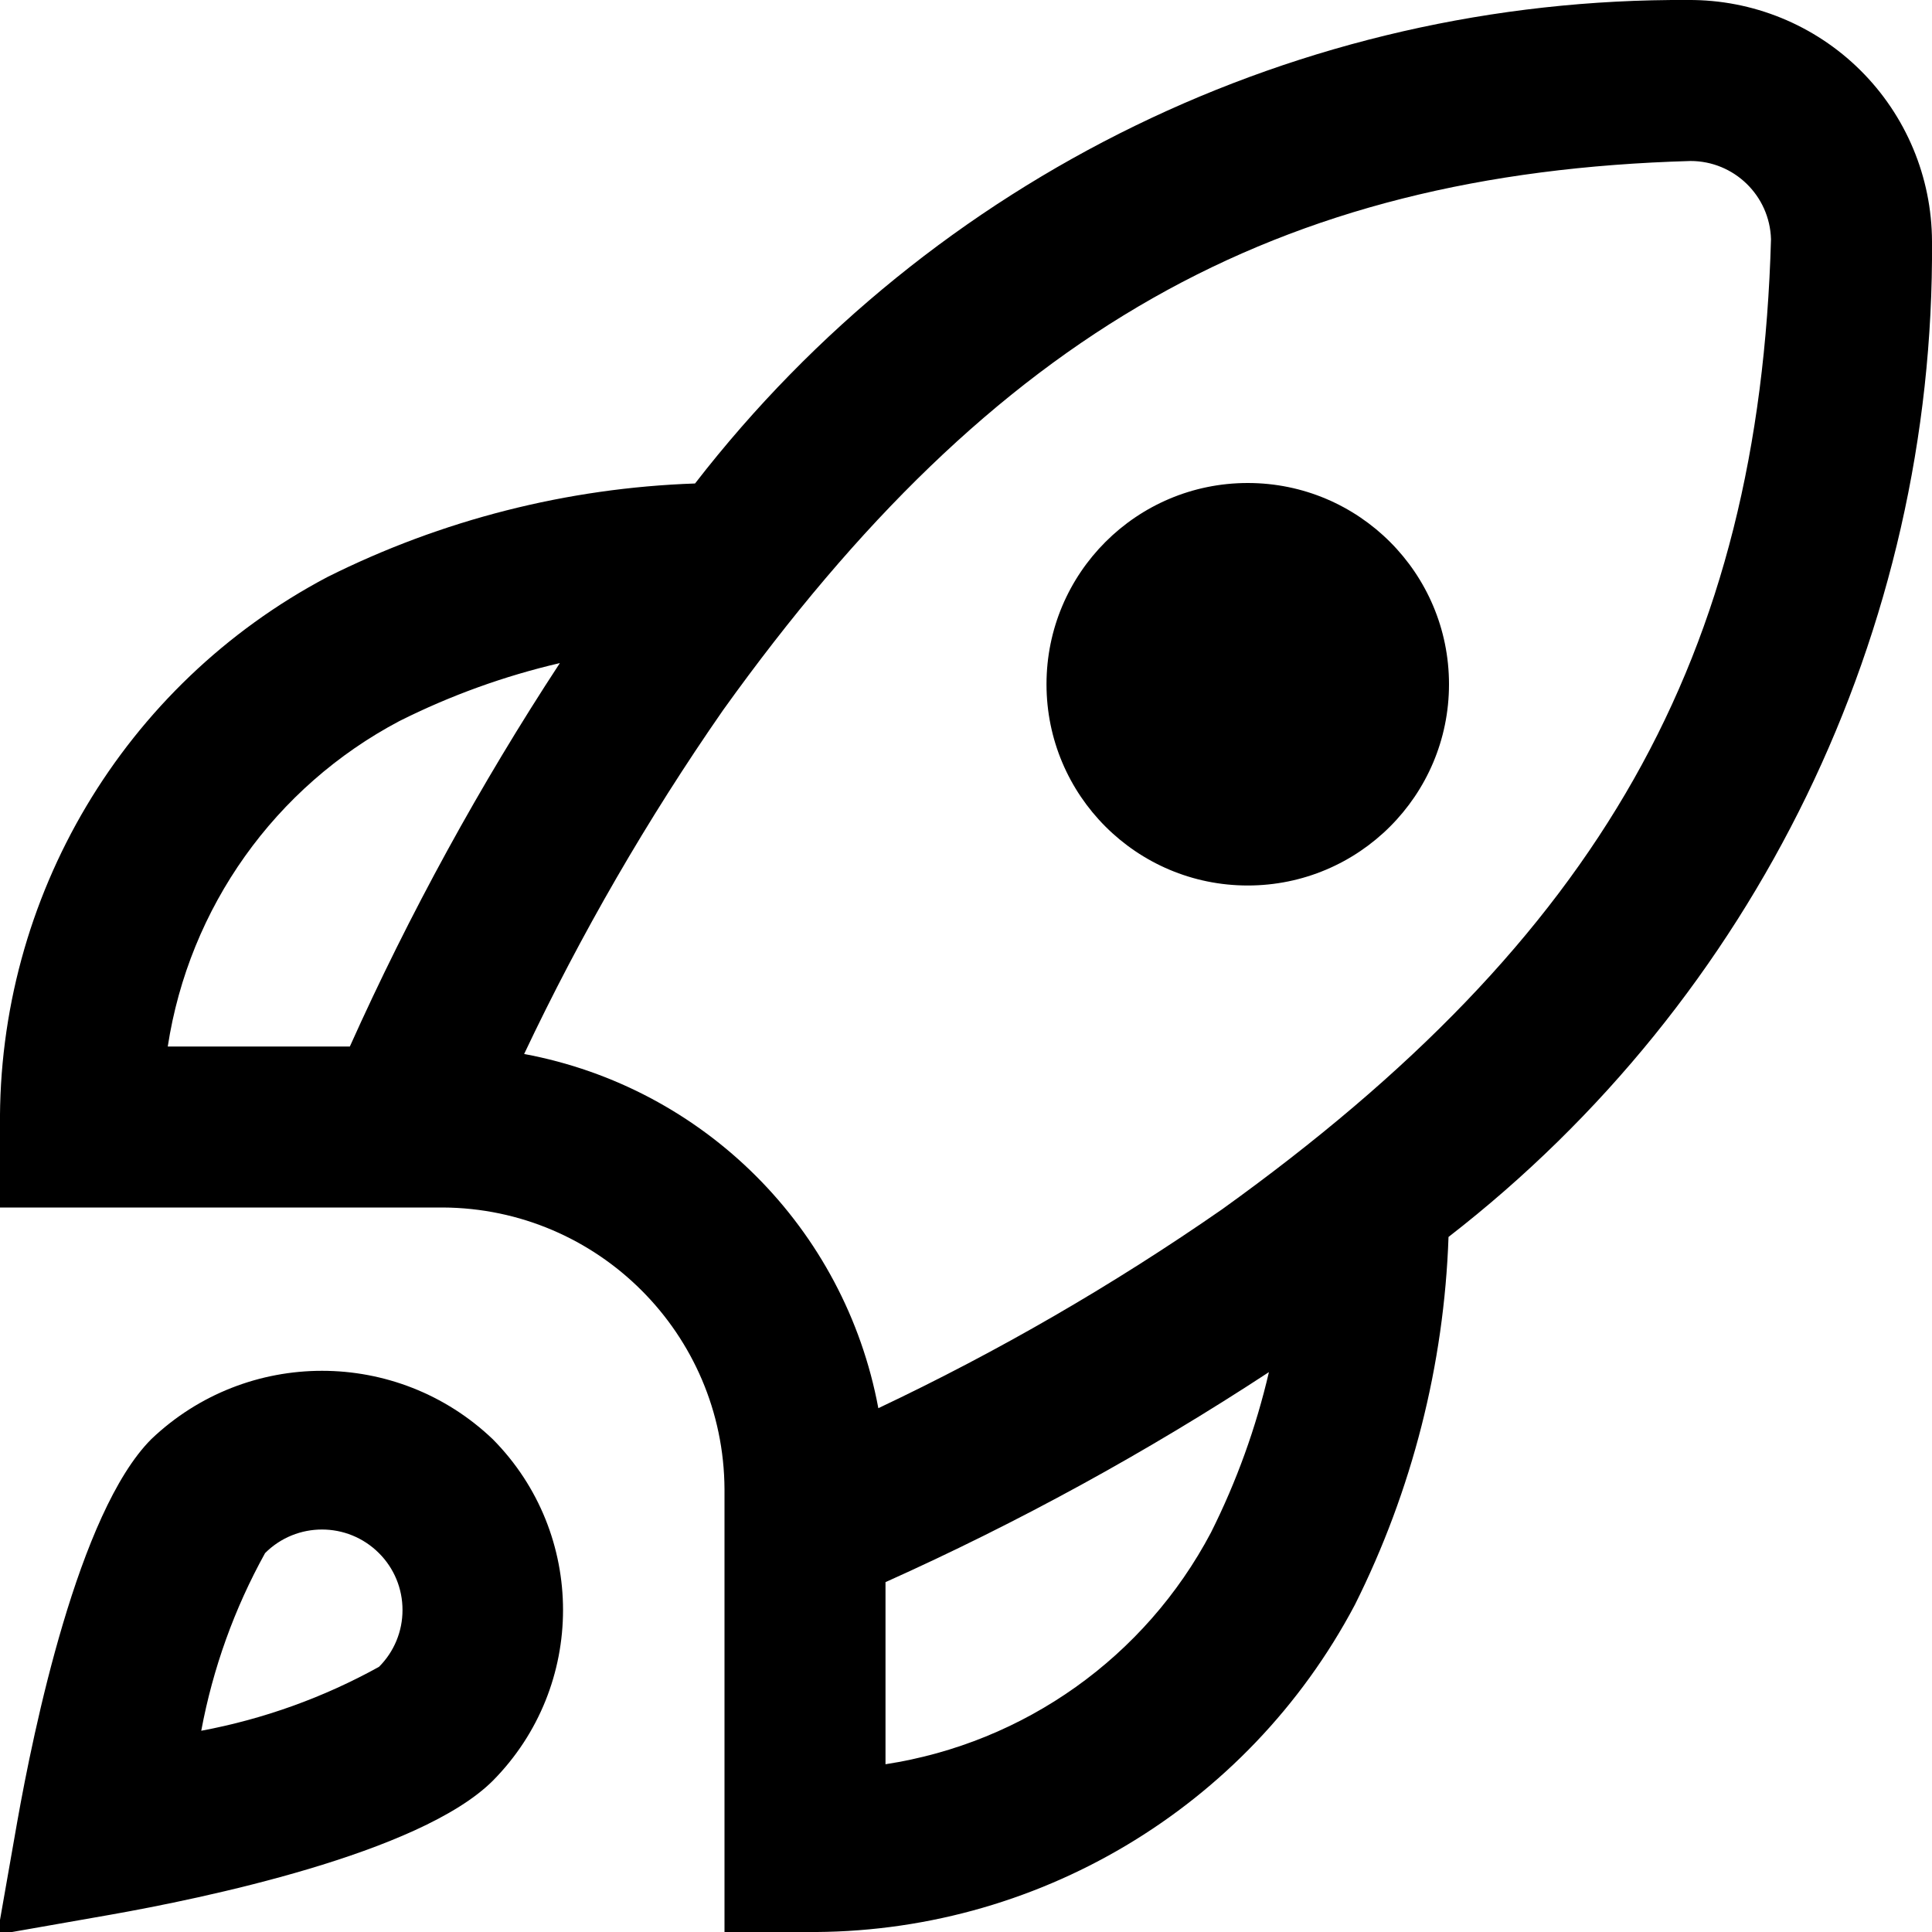
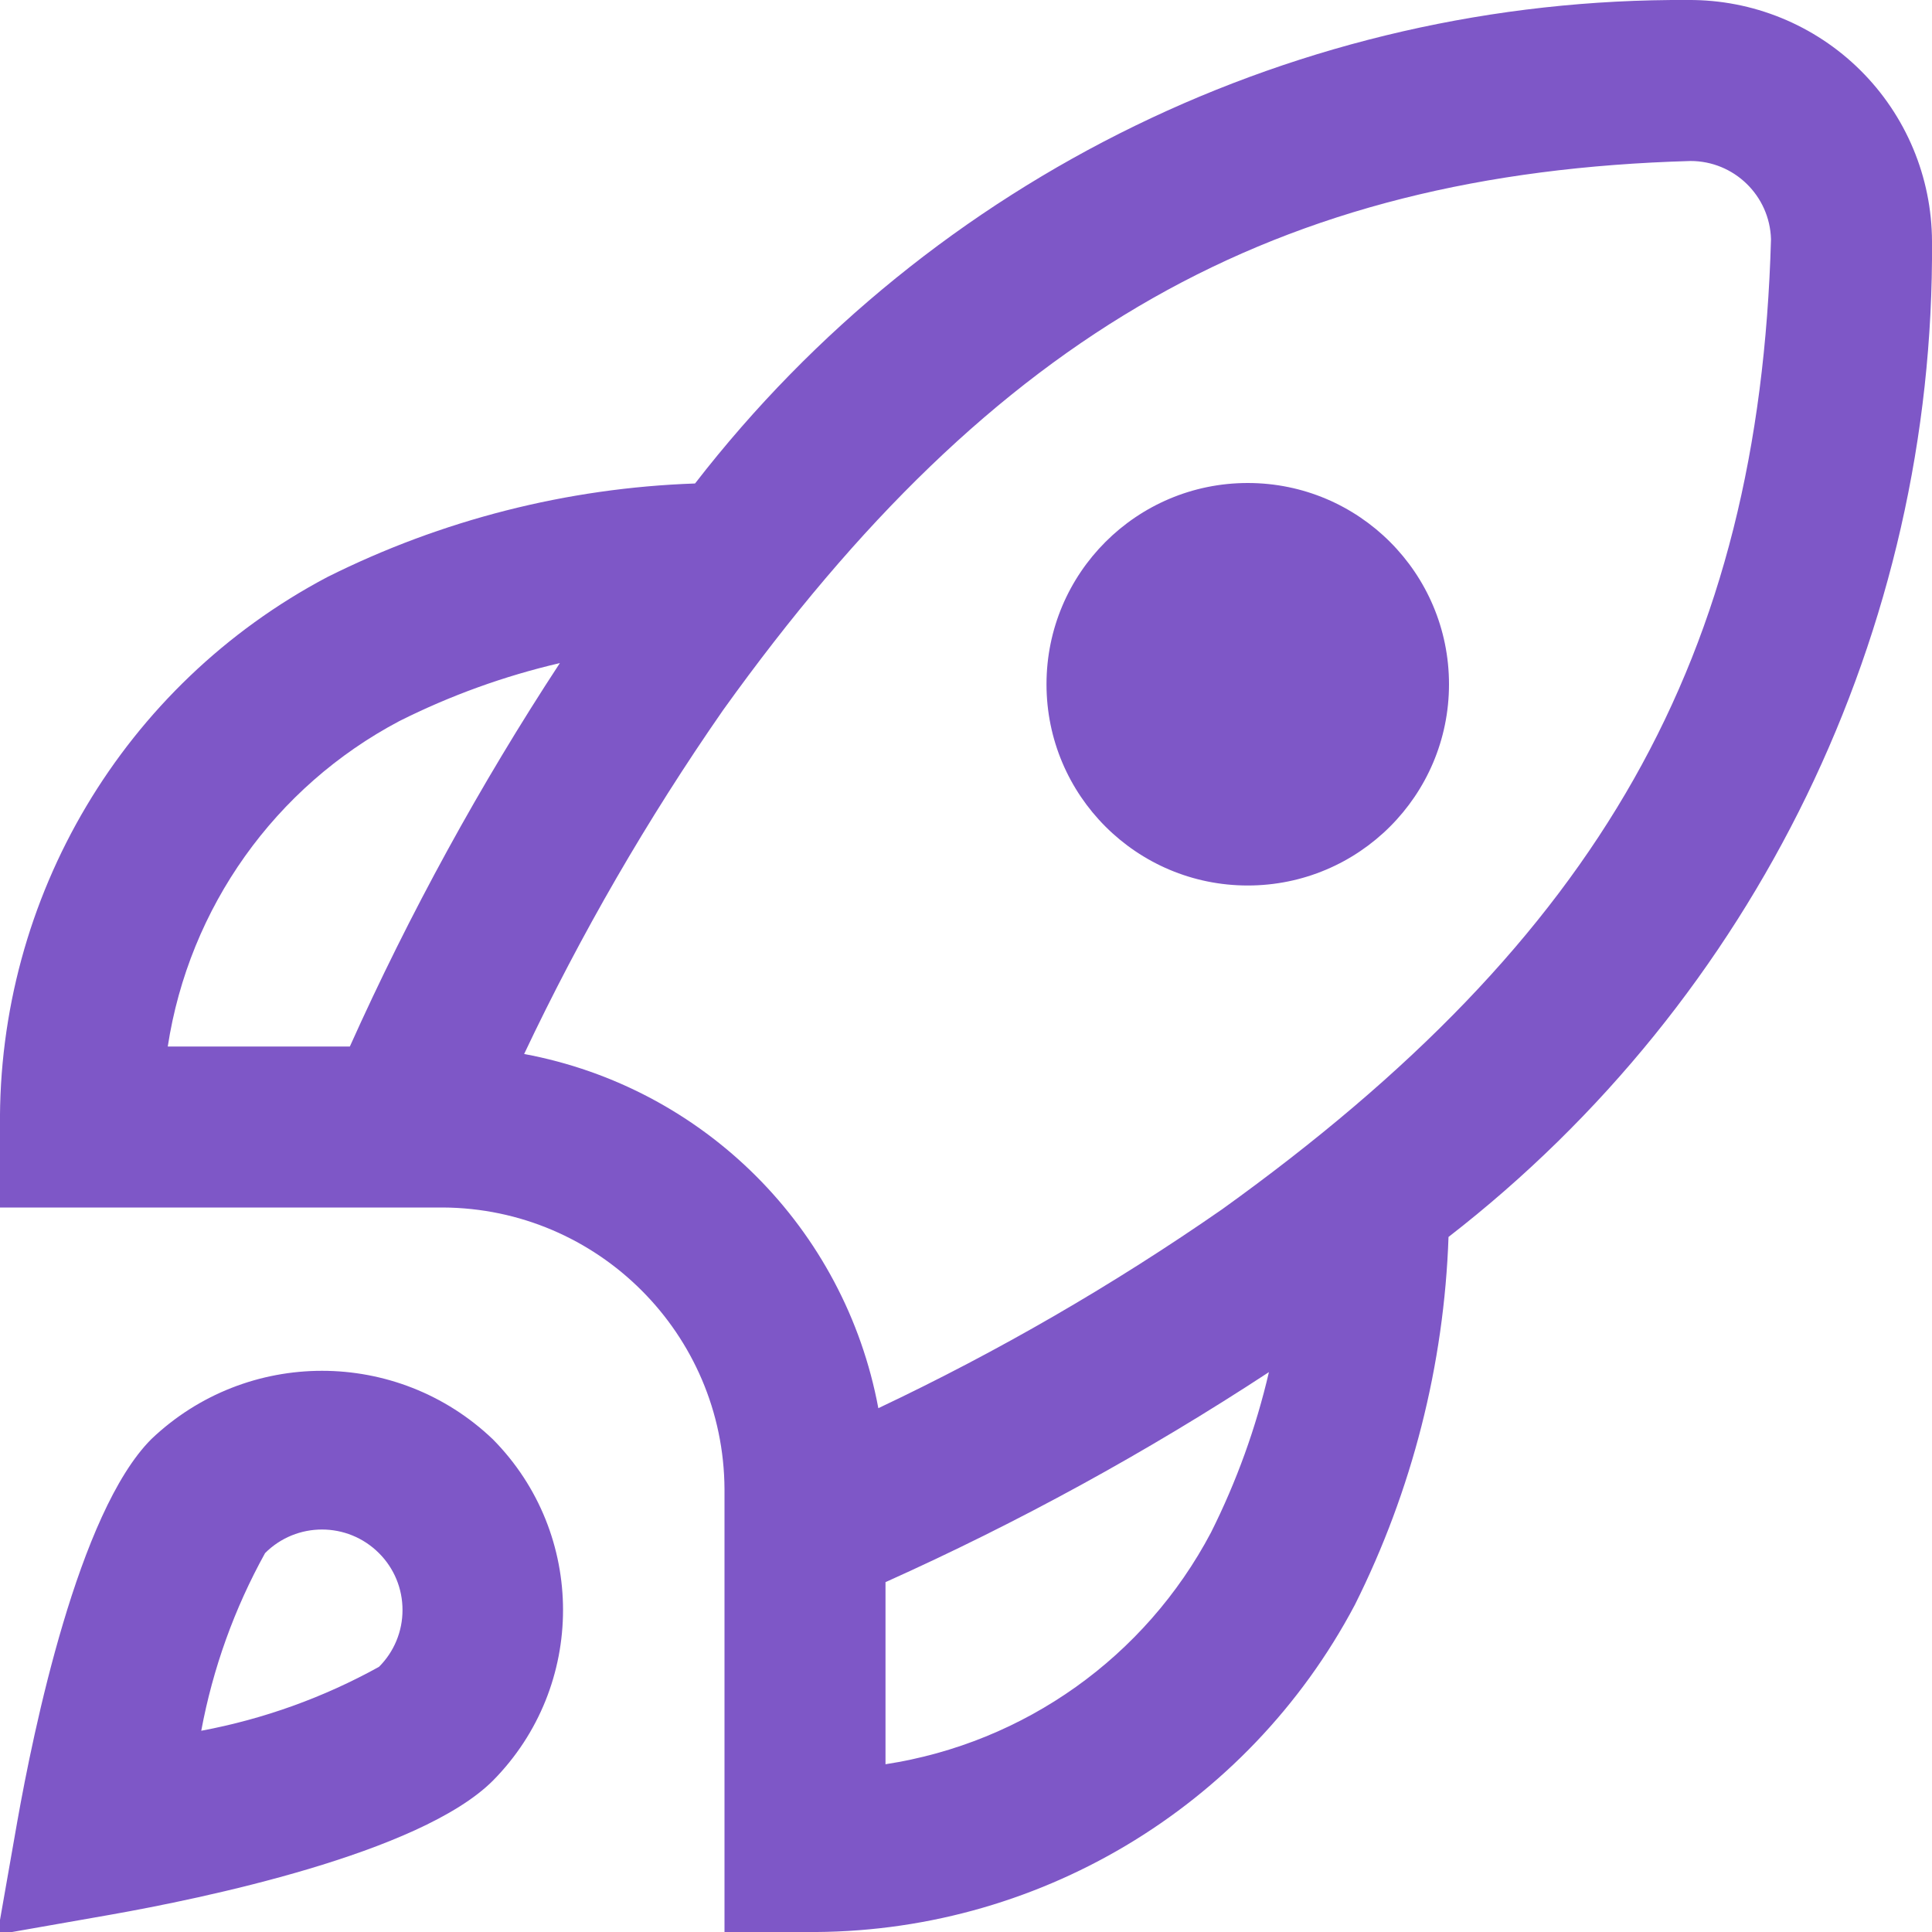
- <svg xmlns="http://www.w3.org/2000/svg" id="Layer_1" data-name="Layer 1" viewBox="0 0 24 24" width="512" height="512">
+ <svg xmlns="http://www.w3.org/2000/svg" id="Layer_1" fill="#7E57C7" data-name="Layer 1" viewBox="0 0 24 24" width="512" height="512">
  <path d="M18,8.5a2.5,2.5,0,0,1-5,0A2.5,2.5,0,0,1,18,8.5Zm-.006,6.866a11.065,11.065,0,0,1-1.163,4.569A7.634,7.634,0,0,1,10,24H9V18.5A3.517,3.517,0,0,0,5.5,15H0V14A7.634,7.634,0,0,1,4.065,7.169,11.065,11.065,0,0,1,8.634,6.006,15.487,15.487,0,0,1,20.972,0h0A3.009,3.009,0,0,1,24,3,15.507,15.507,0,0,1,17.994,15.366ZM2.084,13H4.346A34.361,34.361,0,0,1,6.955,8.237a8.993,8.993,0,0,0-1.993.72A5.519,5.519,0,0,0,2.084,13Zm13.679,4.045A34.361,34.361,0,0,1,11,19.654v2.262a5.519,5.519,0,0,0,4.043-2.878A8.993,8.993,0,0,0,15.763,17.045ZM22,2.972A1,1,0,0,0,21,2c-5.16.147-8.65,2.124-12.018,6.822a29.92,29.92,0,0,0-2.471,4.271,5.5,5.5,0,0,1,4.4,4.4,29.92,29.92,0,0,0,4.271-2.471C19.876,11.65,21.853,8.16,22,2.972ZM6.122,17.879a3.015,3.015,0,0,1,0,4.242c-.907.906-3.622,1.465-4.748,1.664l-1.406.247.247-1.406c.2-1.126.758-3.841,1.664-4.748A3.073,3.073,0,0,1,6.122,17.879ZM5,20a.993.993,0,0,0-.293-.707,1,1,0,0,0-1.414,0A7.318,7.318,0,0,0,2.5,21.5a7.342,7.342,0,0,0,2.208-.794A.993.993,0,0,0,5,20Z" />
</svg>
